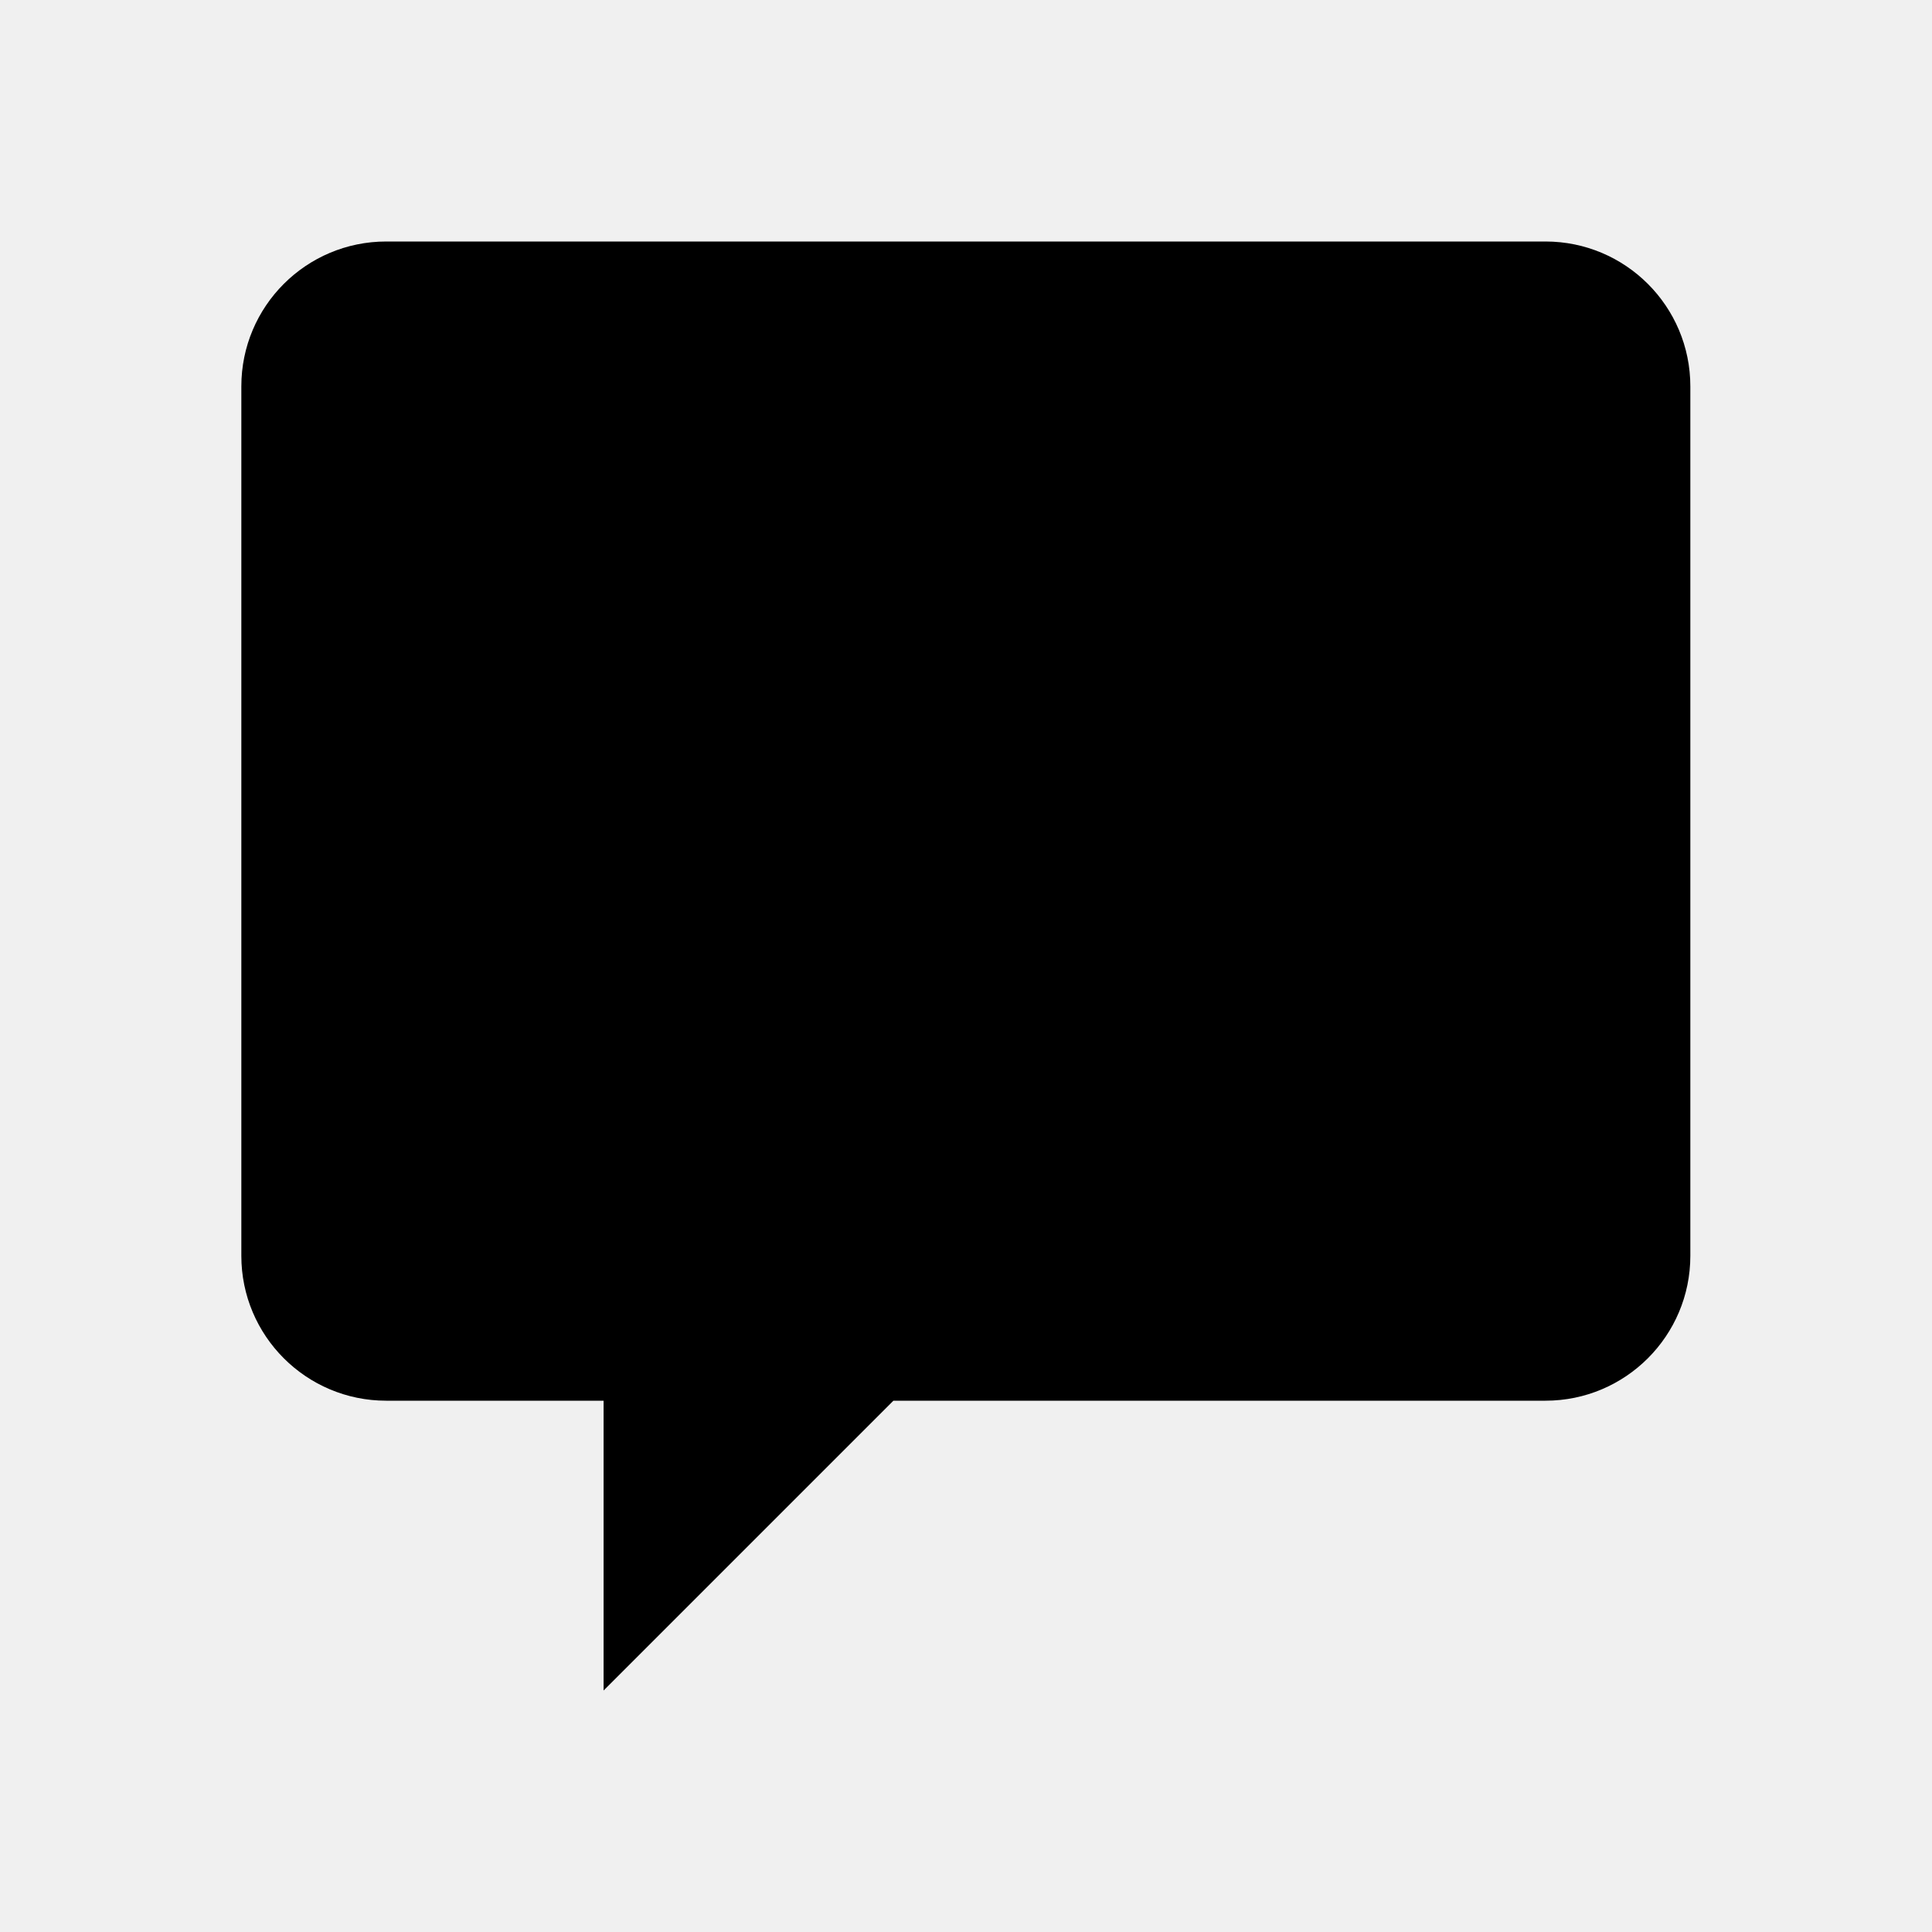
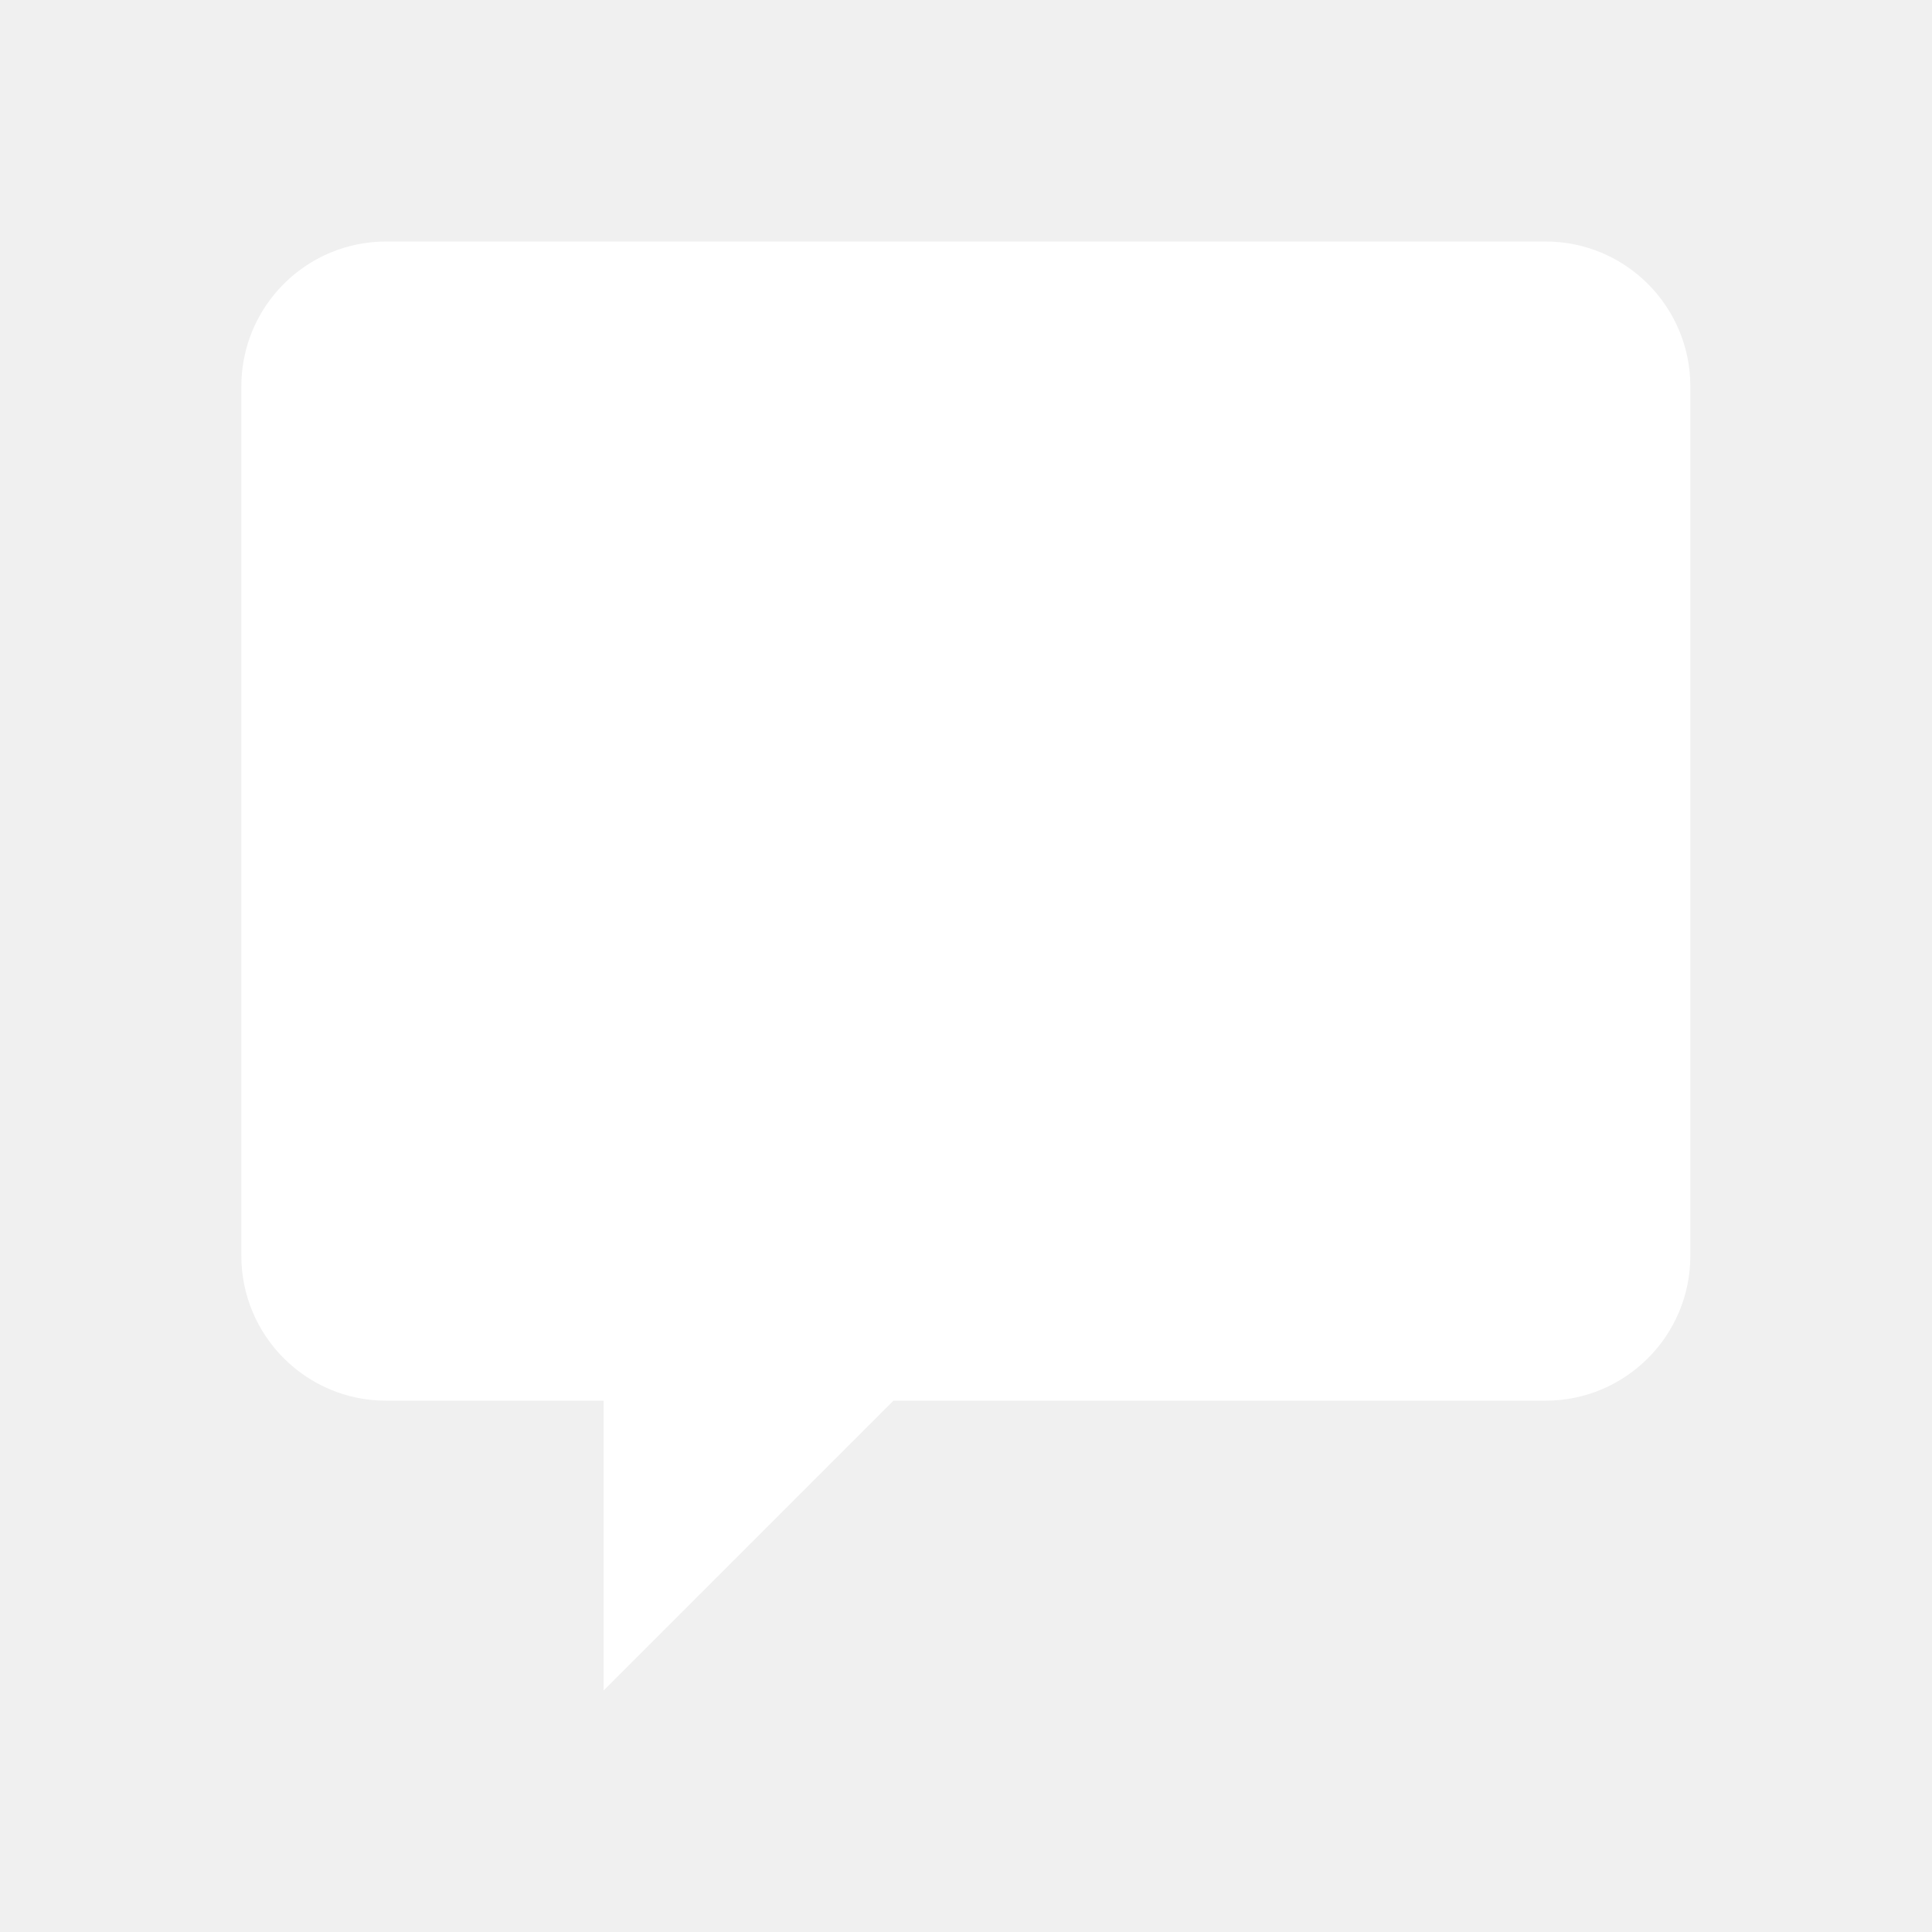
<svg xmlns="http://www.w3.org/2000/svg" aria-hidden="false" viewBox="0 0 24 24" fill="none">
-   <path fill="currentColor" d="M4.798 3C3.804 3 2.998 3.805 2.998 4.8V15.6C2.998 16.594 3.804 17.4 4.798 17.4H7.498V21L11.098 17.4H19.198C20.192 17.4 20.998 16.594 20.998 15.6V4.8C20.998 3.805 20.192 3 19.198 3H4.798Z" />
+   <path fill="white" d="M4.798 3C3.804 3 2.998 3.805 2.998 4.8V15.6C2.998 16.594 3.804 17.4 4.798 17.4H7.498V21L11.098 17.4H19.198C20.192 17.4 20.998 16.594 20.998 15.6V4.8C20.998 3.805 20.192 3 19.198 3H4.798Z" />
</svg>
